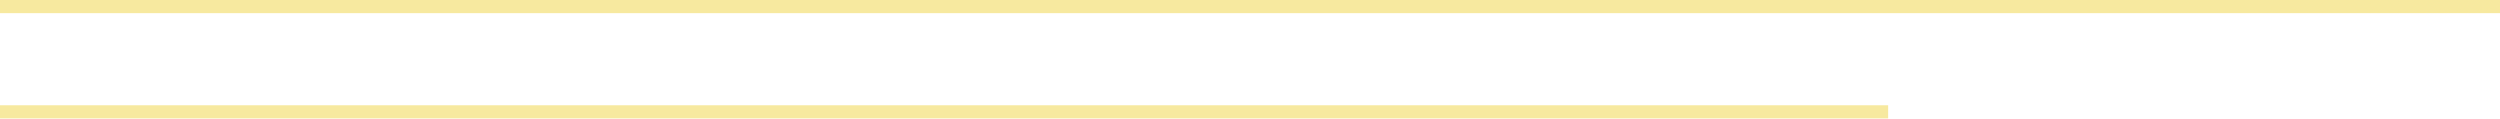
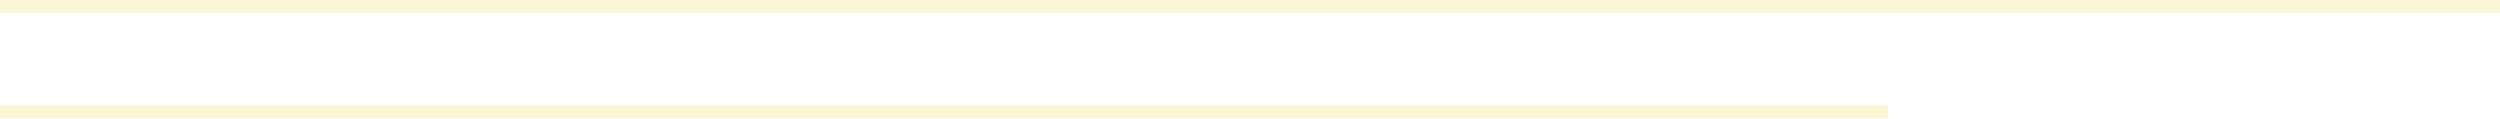
<svg xmlns="http://www.w3.org/2000/svg" width="380" height="18" viewBox="0 0 380 18" fill="none">
-   <line y1="1" x2="380" y2="1" stroke="#F7E99F" stroke-width="2" />
-   <line y1="17" x2="287" y2="17" stroke="#F7E99F" stroke-width="2" />
+   <line y1="1" x2="380" y2="1" stroke="#F7E99F" stroke-opacity="0.4" stroke-width="2" />
+   <line y1="17" x2="287" y2="17" stroke="#F7E99F" stroke-opacity="0.4" stroke-width="2" />
</svg>
